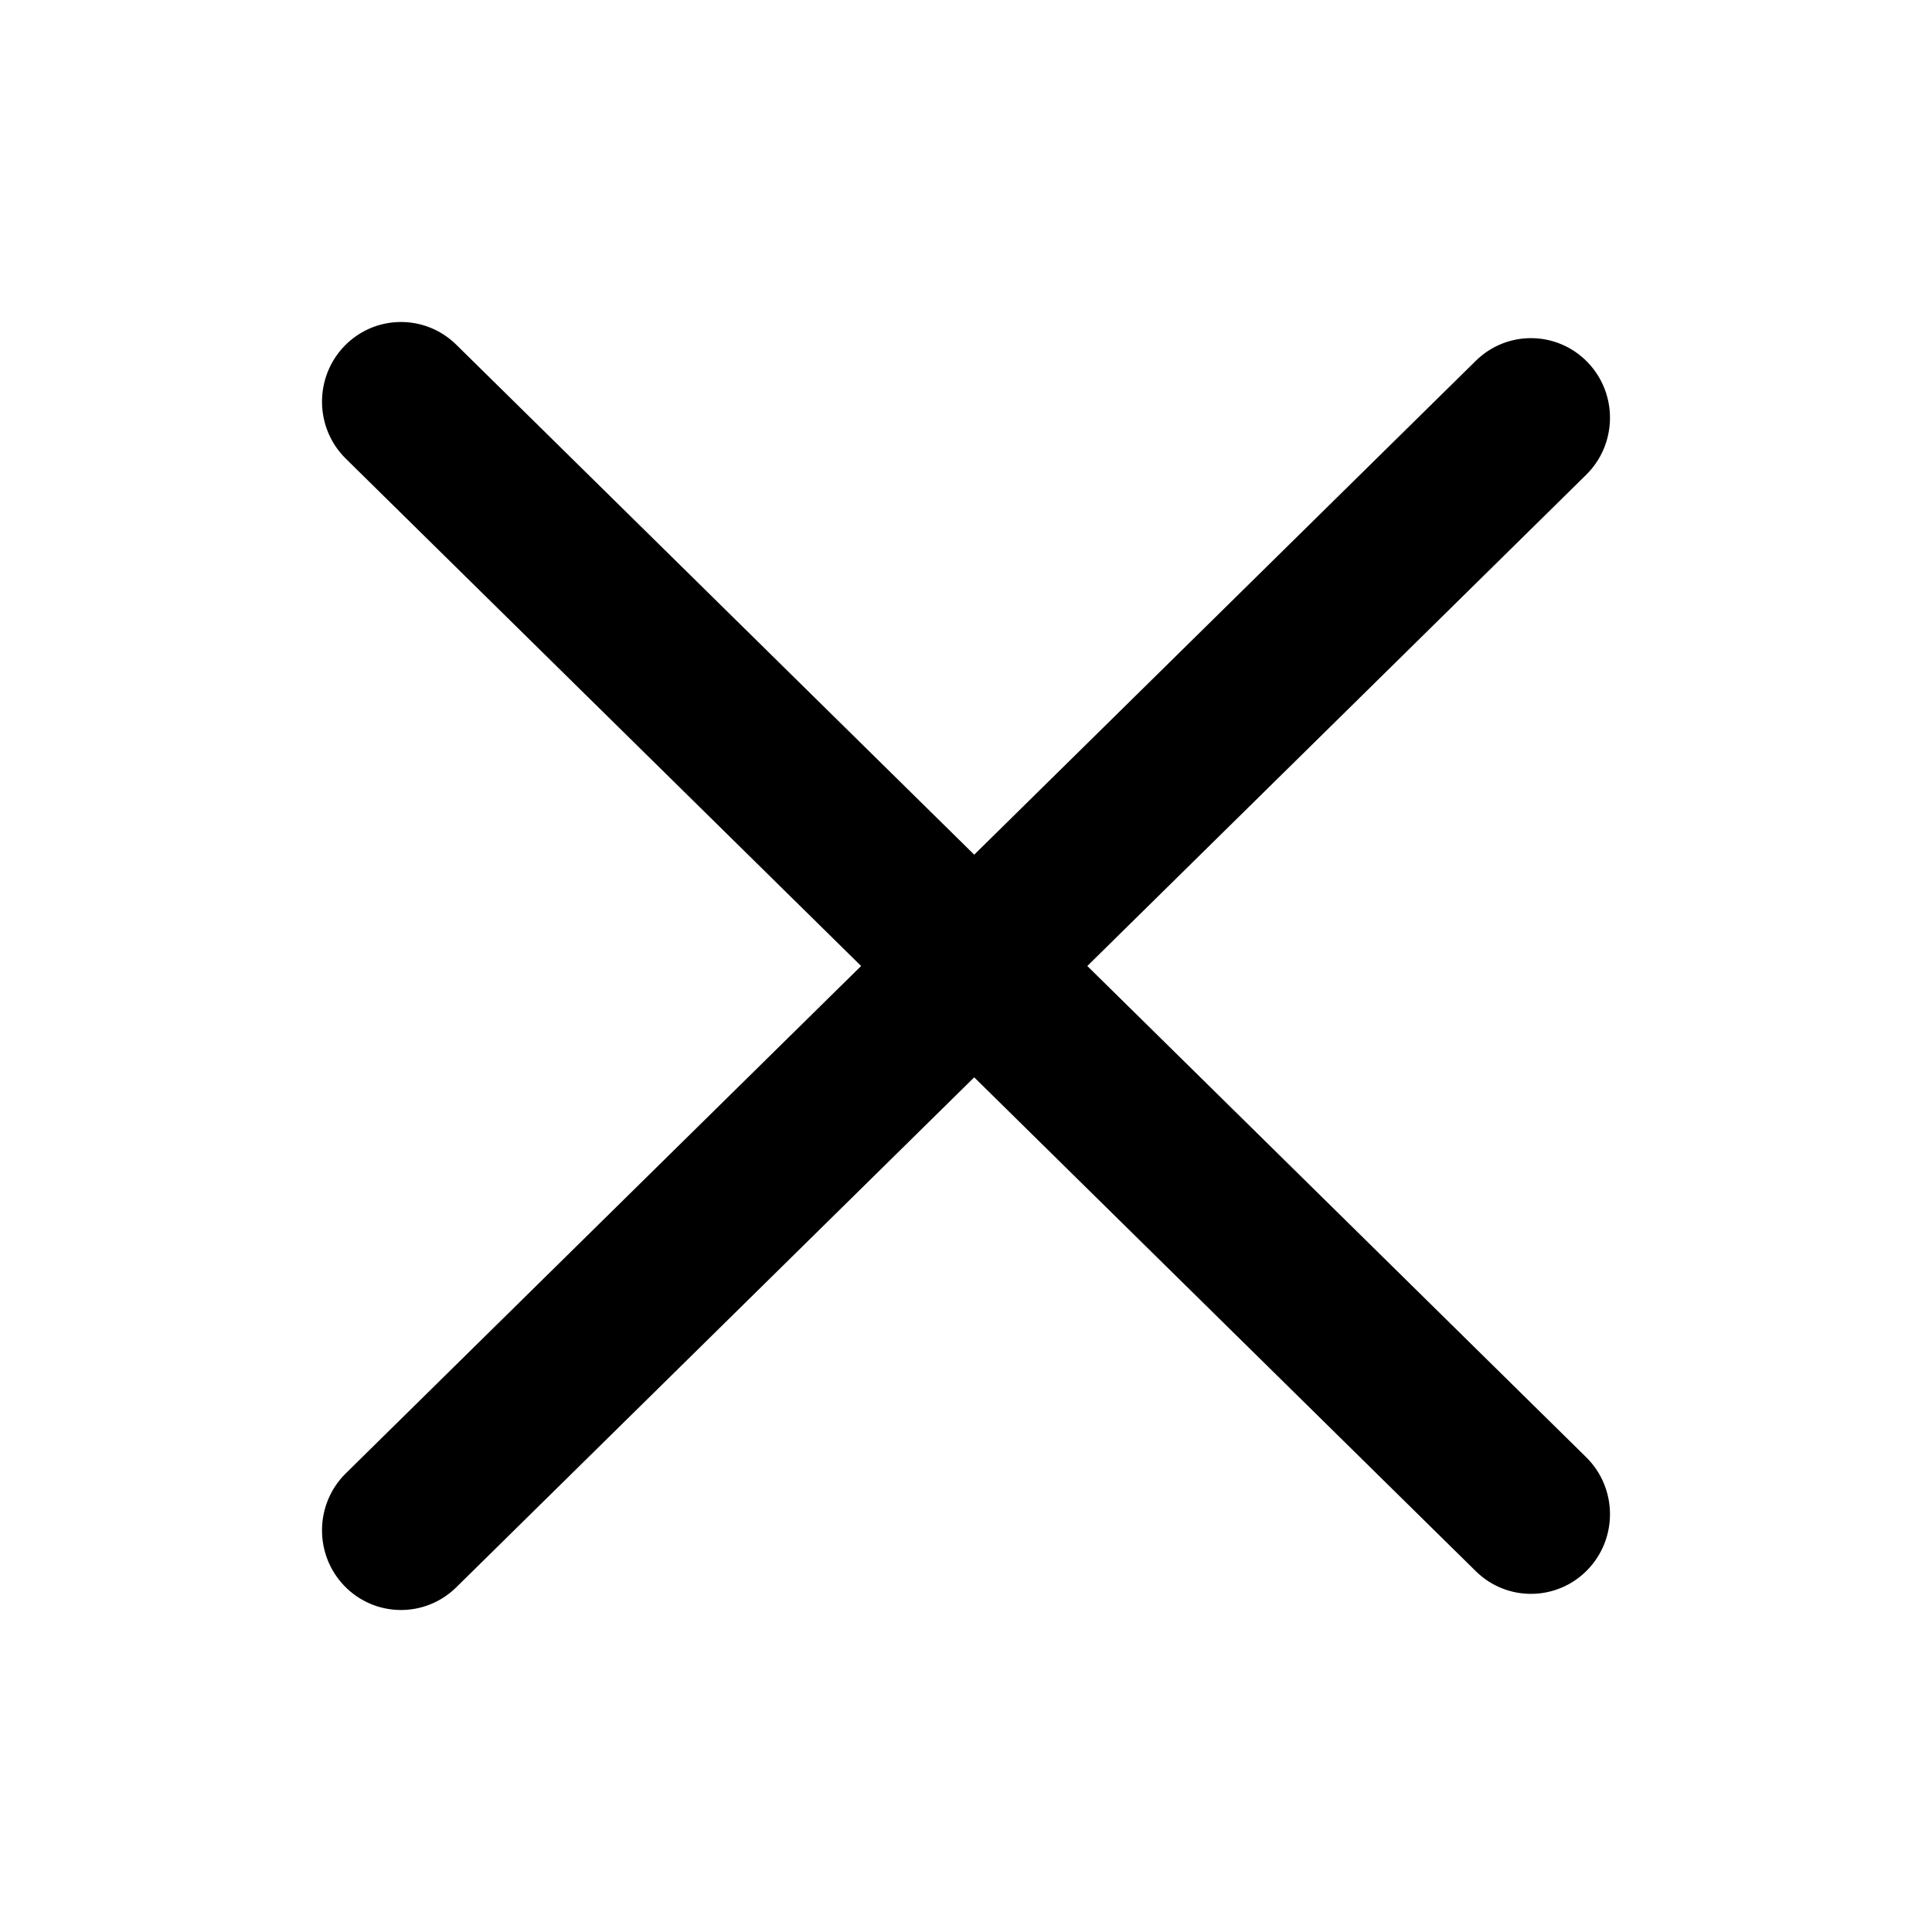
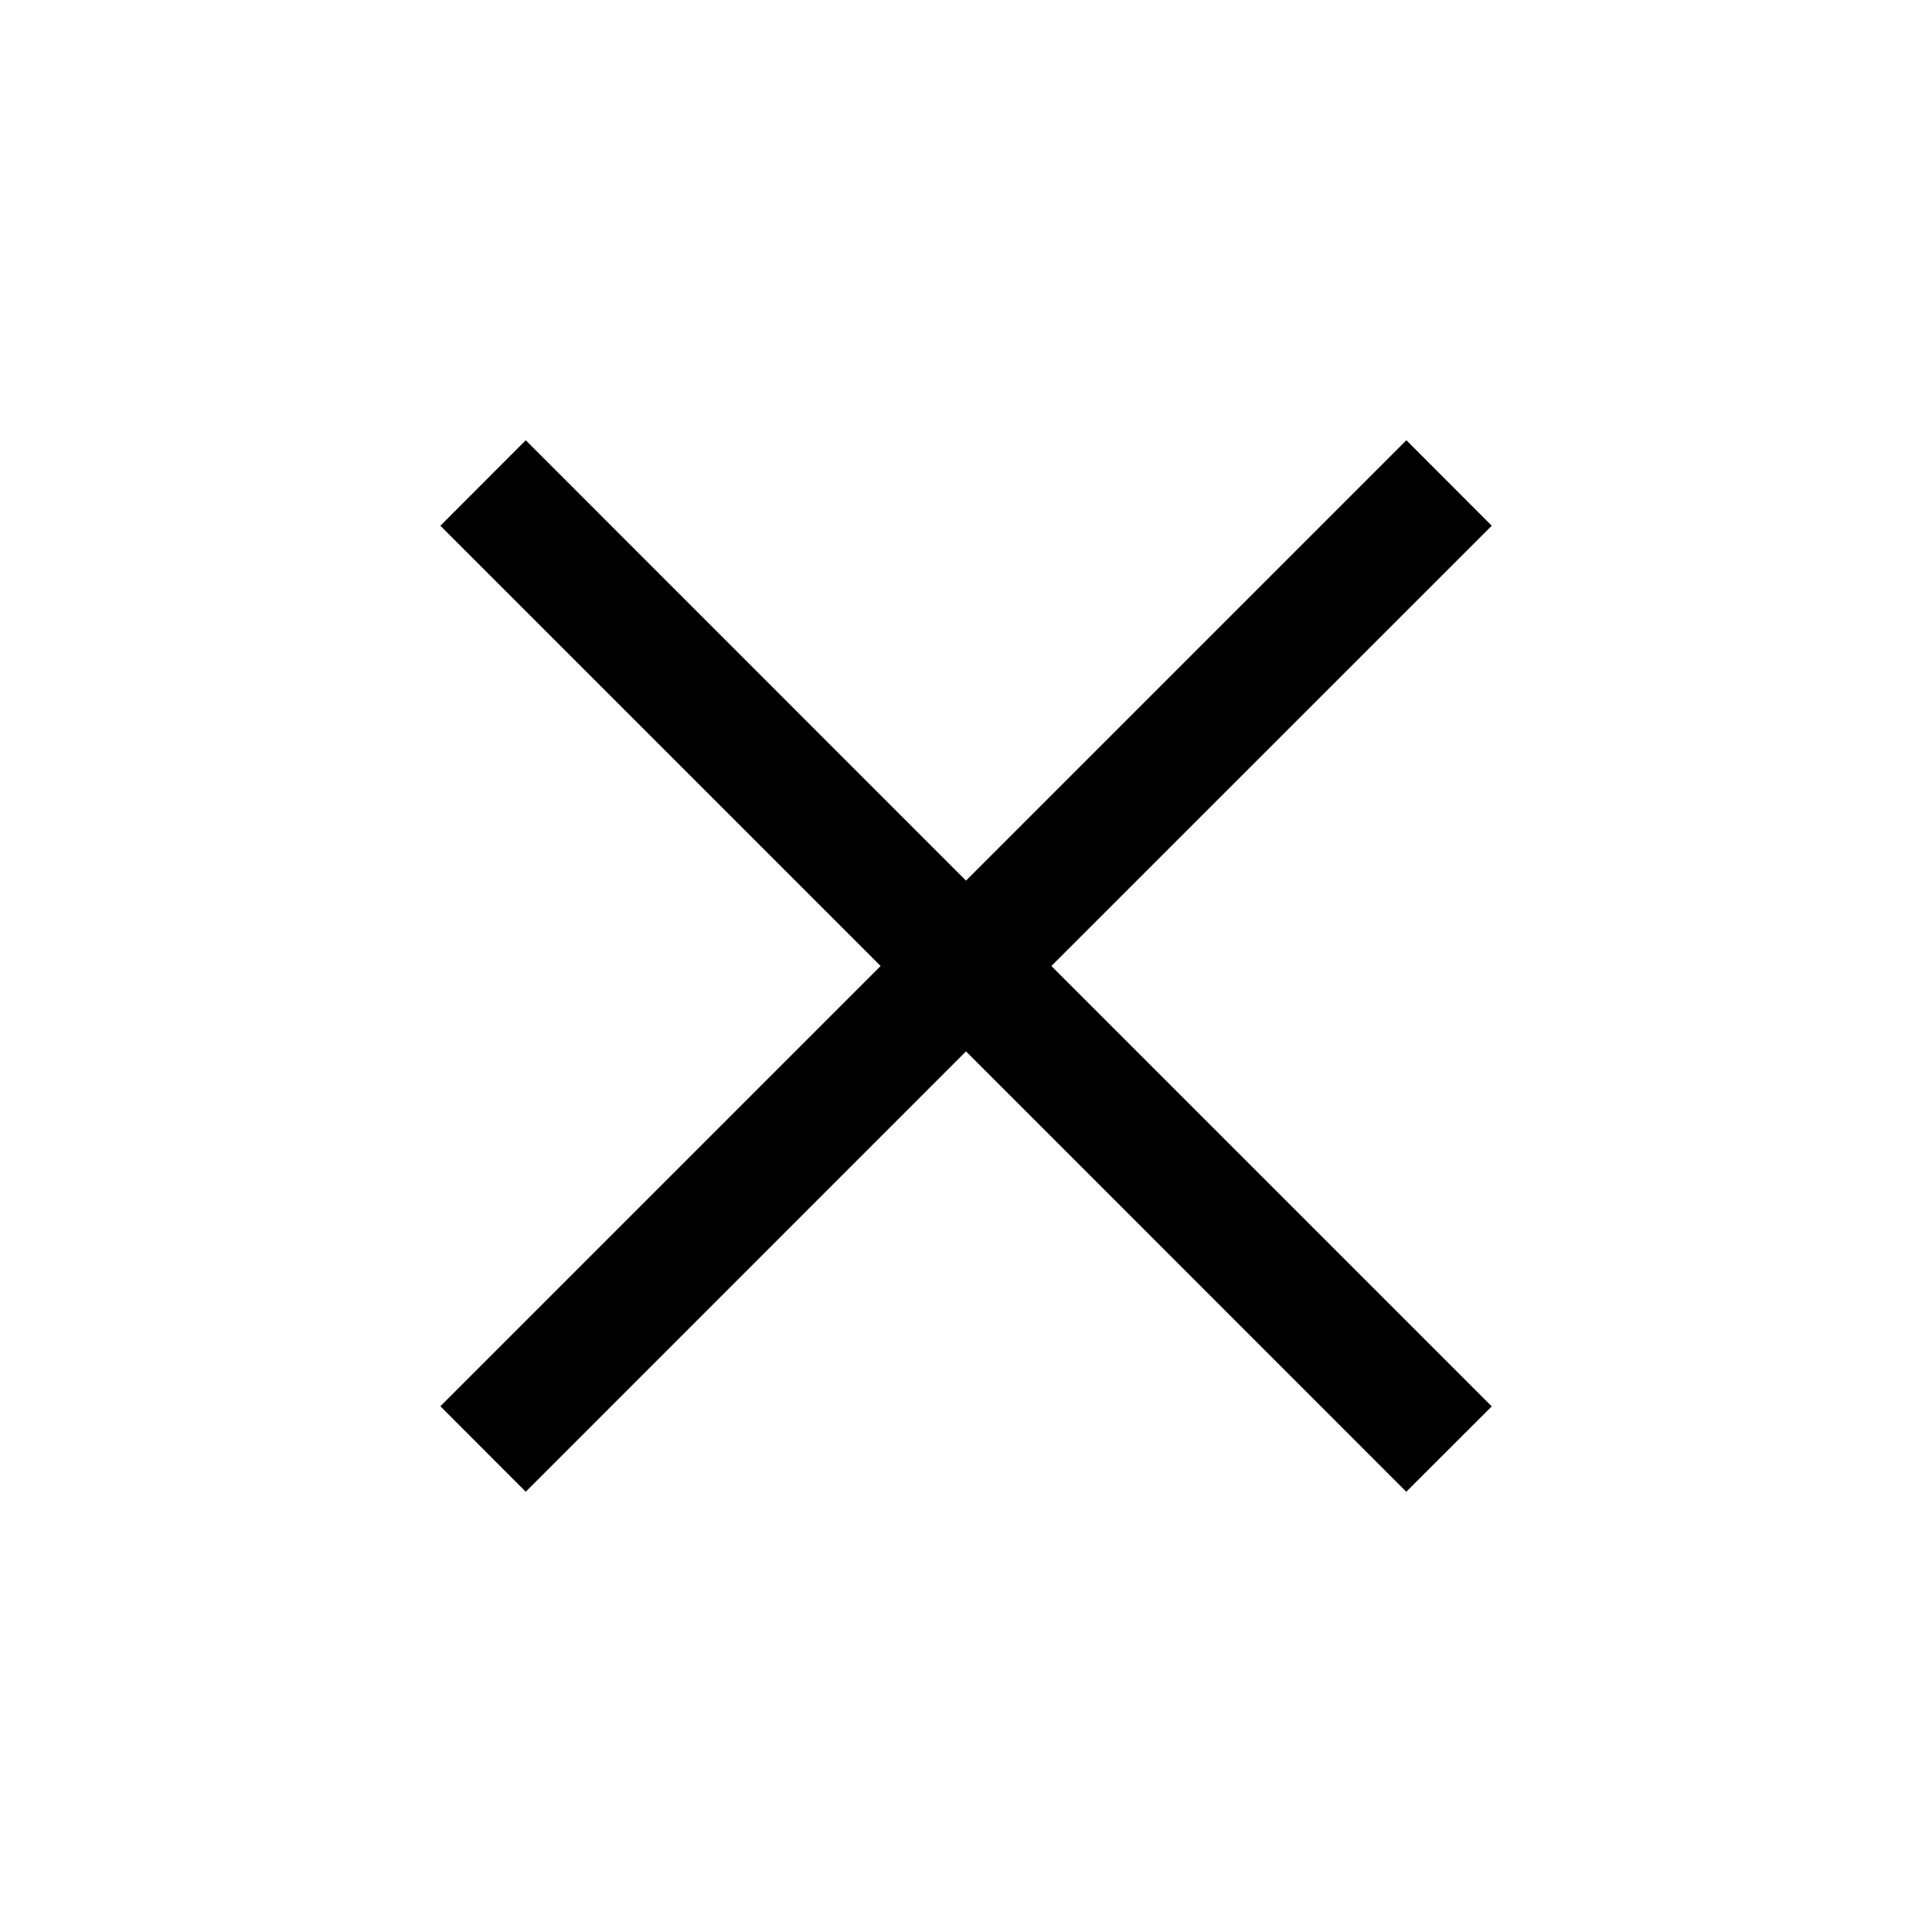
- <svg xmlns="http://www.w3.org/2000/svg" width="24" height="24" viewBox="0 0 24 24" fill="none">
-   <path fill-rule="evenodd" clip-rule="evenodd" d="M5.667 4.281C5.279 3.9 4.658 3.907 4.279 4.298C3.901 4.69 3.908 5.316 4.296 5.698L10.697 12L4.296 18.302C3.908 18.684 3.901 19.311 4.279 19.702C4.658 20.093 5.279 20.1 5.667 19.719L12.102 13.383L18.333 19.518C18.721 19.9 19.342 19.892 19.721 19.501C20.099 19.11 20.092 18.484 19.704 18.102L13.507 12L19.704 5.898C20.092 5.516 20.099 4.89 19.721 4.499C19.342 4.108 18.721 4.1 18.333 4.482L12.102 10.617L5.667 4.281Z" fill="currentColor" />
+ <svg xmlns="http://www.w3.org/2000/svg" width="32" height="32" viewBox="0 0 16 16">
+   <path fill="currentColor" fill-rule="evenodd" d="m8 8.707l3.646 3.647l.708-.707L8.707 8l3.647-3.646l-.707-.708L8 7.293L4.354 3.646l-.707.708L7.293 8l-3.646 3.646l.707.708z" clip-rule="evenodd" />
</svg>
